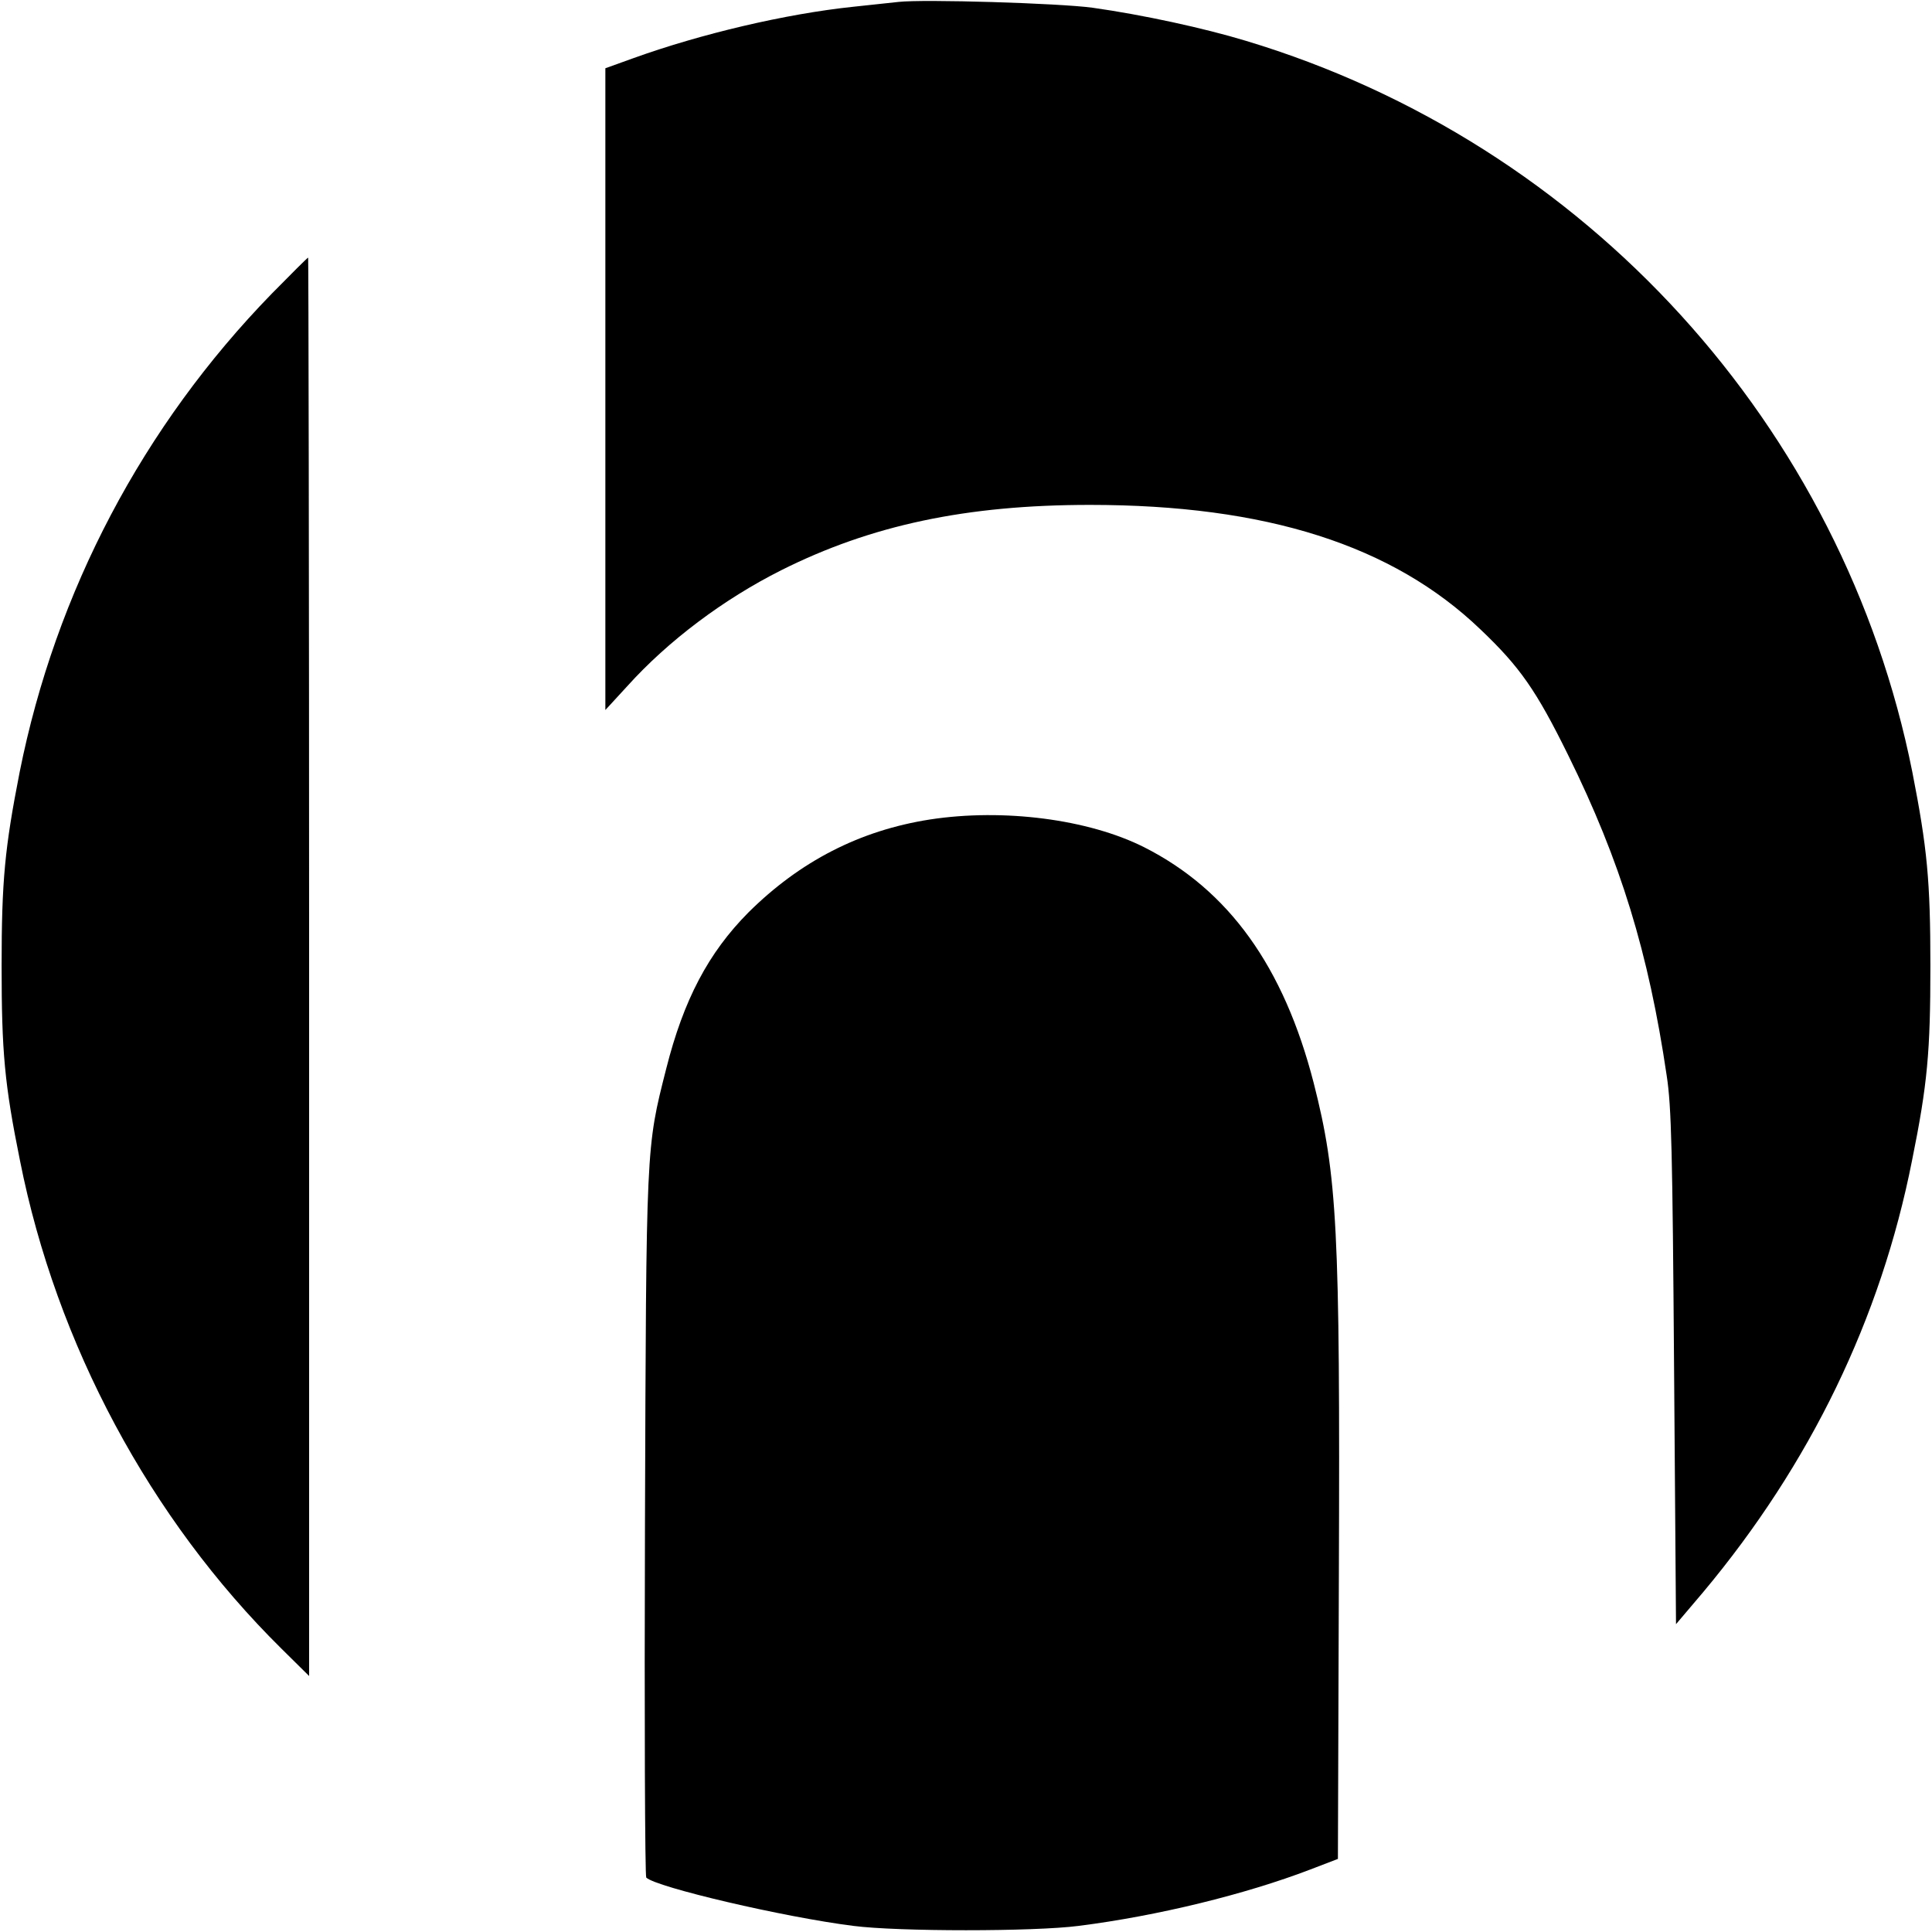
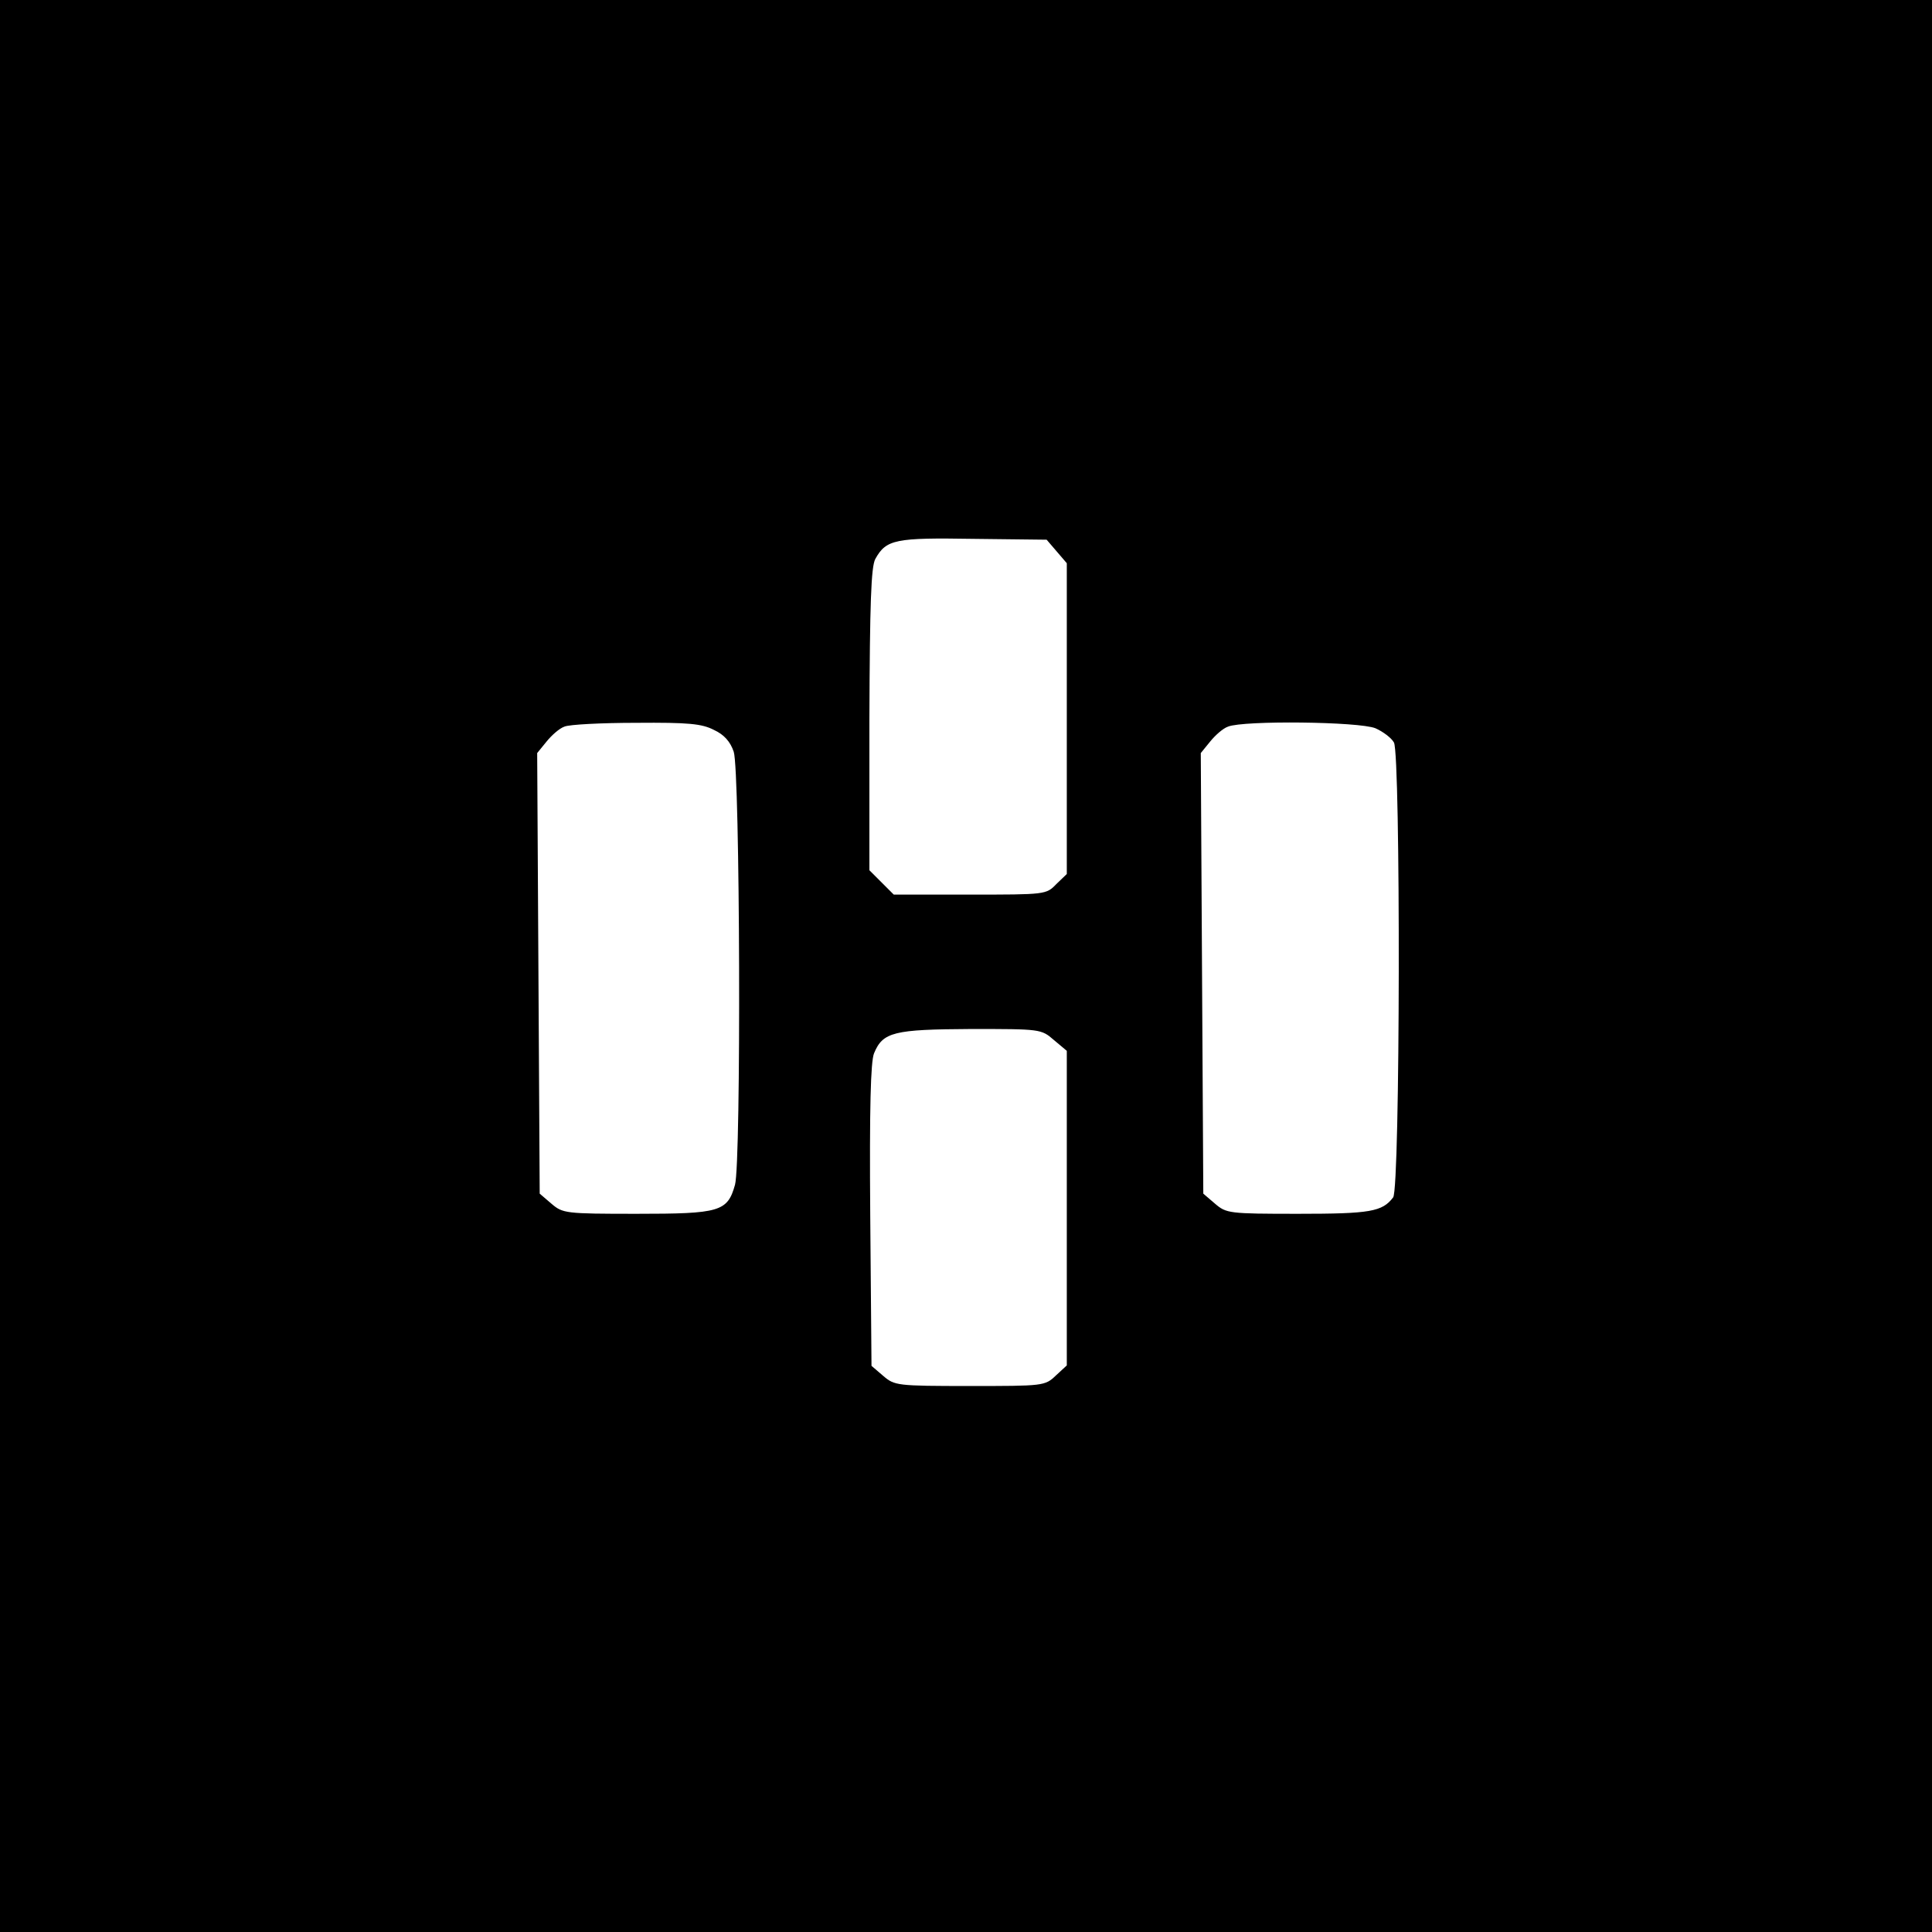
- <svg xmlns="http://www.w3.org/2000/svg" version="1.0" width="600pt" height="600pt" viewBox="0 0 600 600" preserveAspectRatio="xMidYMid meet">
-   <g transform="translate(0,600) scale(0.1,-0.1)" fill="#000000" stroke="none">
-     <path d="M2790 5994 c-19 -2 -82 -9 -140 -15 -210 -22 -473 -84 -684 -160 l-86 -31 0 -996 0 -997 68 74 c127 141 299 270 478 360 279 140 575 203 959 203 547 0 940 -125 1213 -387 122 -116 173 -189 272 -390 163 -330 250 -615 306 -995 15 -97 18 -236 23 -910 l6 -794 84 99 c333 398 552 850 649 1341 48 237 57 338 57 604 0 266 -10 367 -56 602 -214 1074 -1013 1953 -2069 2271 -132 40 -321 81 -477 103 -102 14 -526 27 -603 18z" />
-     <path d="M844 5088 c-400 -411 -671 -925 -783 -1486 -46 -235 -56 -336 -56 -602 0 -266 9 -367 57 -604 113 -570 404 -1113 812 -1516 l86 -85 0 2203 c0 1211 -2 2202 -3 2202 -2 0 -53 -51 -113 -112z" />
-     <path d="M2888 3455 c-218 -34 -404 -130 -564 -289 -124 -125 -201 -271 -255 -485 -63 -248 -62 -232 -66 -1420 -2 -596 0 -1088 4 -1092 31 -30 428 -123 643 -150 139 -18 561 -18 700 0 245 31 518 98 719 175 l86 33 3 884 c4 1075 -5 1238 -78 1525 -93 362 -264 600 -527 733 -173 87 -437 121 -665 86z" />
+ <svg xmlns="http://www.w3.org/2000/svg" version="1.0" width="460pt" height="460pt" viewBox="0 0 460 460" preserveAspectRatio="xMidYMid meet">
+   <g transform="translate(0,460) scale(0.1,-0.1)" fill="#000000" stroke="none">
+     <path d="M0 2300 l0 -2300 2300 0 2300 0 0 2300 0 2300 -2300 0 -2300 0 0 -2300z m2516 987 l24 -28 0 -370 0 -370 -25 -24 c-24 -25 -26 -25 -205 -25 l-182 0 -29 29 -29 29 0 359 c1 278 4 363 14 382 26 47 48 51 234 48 l174 -2 24 -28z m-816 -425 c24 -11 39 -28 47 -52 15 -45 18 -977 3 -1031 -18 -64 -36 -69 -234 -69 -170 0 -176 1 -203 24 l-28 24 -3 524 -3 525 22 27 c12 15 31 32 43 36 11 5 89 9 171 9 124 1 156 -2 185 -17z m1575 4 c18 -8 38 -23 44 -34 16 -31 15 -1062 -2 -1083 -26 -34 -54 -39 -226 -39 -165 0 -171 1 -198 24 l-28 24 -3 524 -3 525 22 27 c12 15 31 32 43 36 37 15 312 12 351 -4z m-766 -742 l31 -26 0 -374 0 -375 -26 -24 c-26 -25 -30 -25 -205 -25 -174 0 -179 1 -206 24 l-28 24 -3 358 c-2 257 1 366 9 386 21 51 47 57 231 58 165 0 167 0 197 -26z" />
  </g>
</svg>
